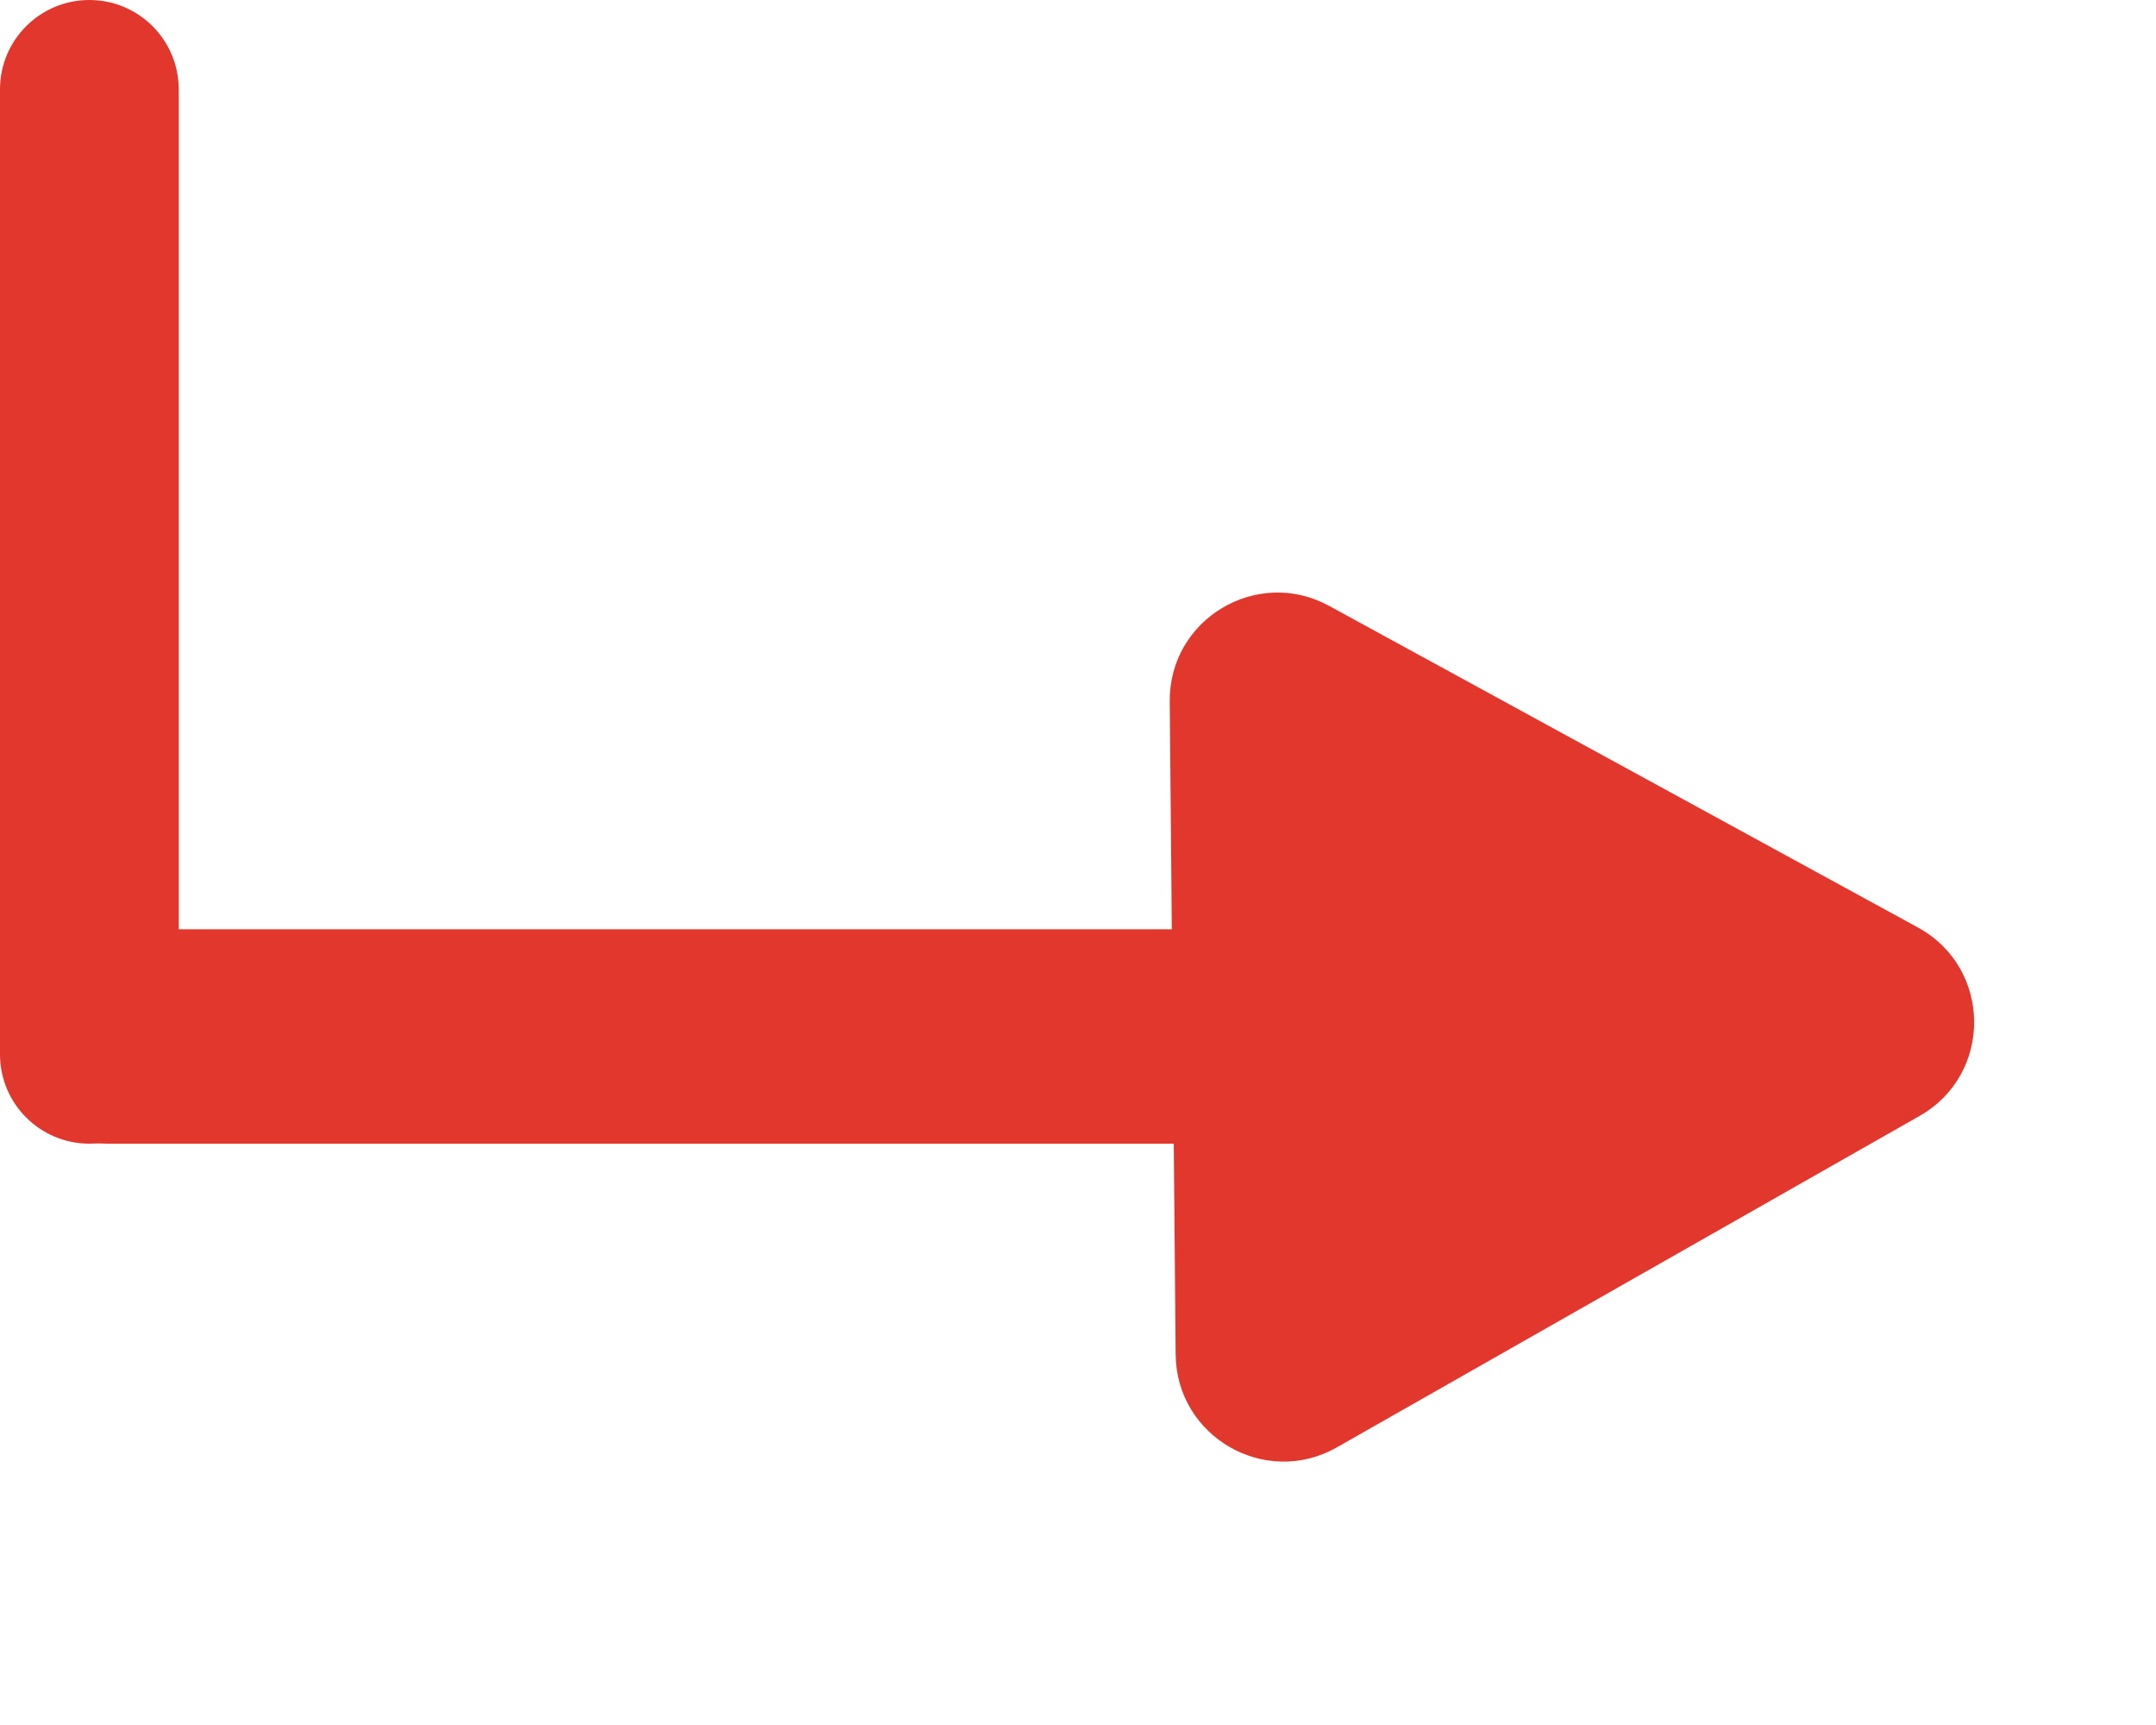
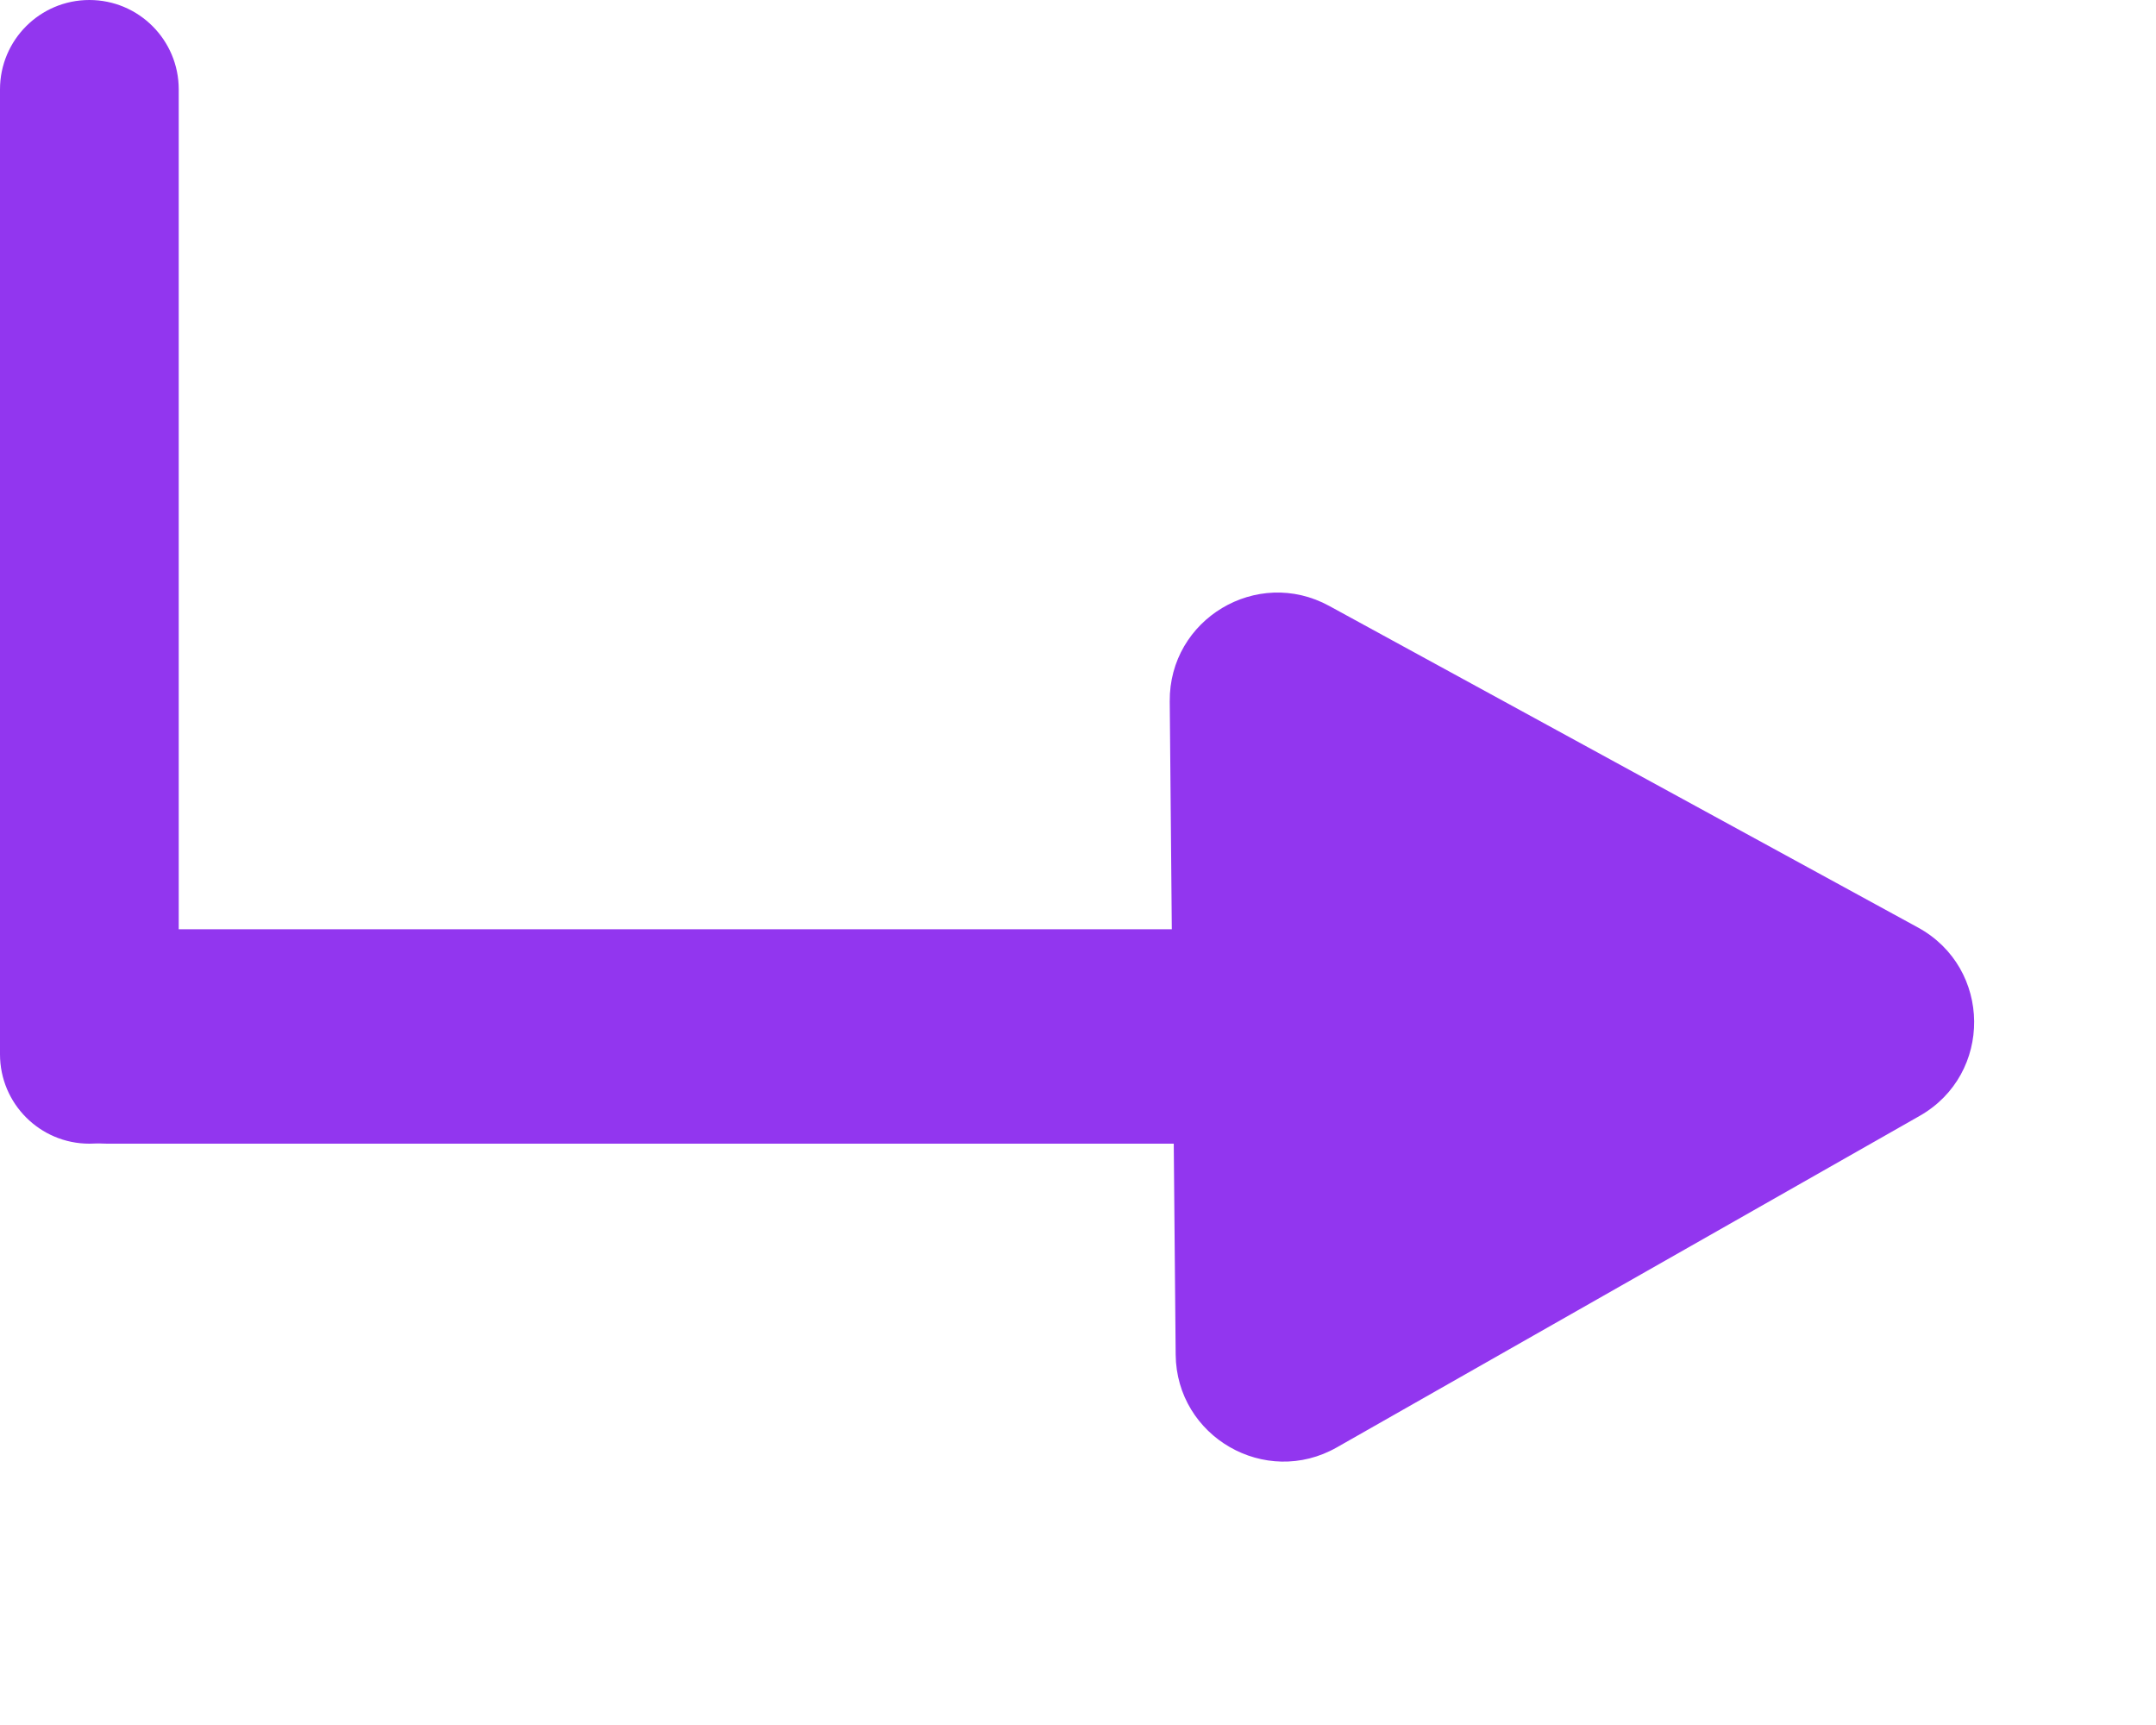
<svg xmlns="http://www.w3.org/2000/svg" width="20" height="16" viewBox="0 0 20 16" fill="none">
-   <rect y="8.619" width="11.934" height="1.989" rx="0.995" fill="#E1372C" />
-   <path d="M17.792 8.603C18.48 8.979 18.488 9.963 17.808 10.35L12.401 13.425C11.738 13.802 10.913 13.327 10.906 12.564L10.851 6.506C10.844 5.743 11.66 5.254 12.33 5.62L17.792 8.603Z" fill="#E1372C" />
-   <rect width="1.658" height="10.608" rx="0.829" fill="#E1372C" />
+   <rect y="8.619" width="11.934" height="1.989" rx="0.995" fill="#9236EF" />
+   <path d="M17.792 8.603C18.48 8.979 18.488 9.963 17.808 10.35L12.401 13.425C11.738 13.802 10.913 13.327 10.906 12.564L10.851 6.506C10.844 5.743 11.66 5.254 12.33 5.62L17.792 8.603Z" fill="#9236EF" />
+   <rect width="1.658" height="10.608" rx="0.829" fill="#9236EF" />
</svg>
